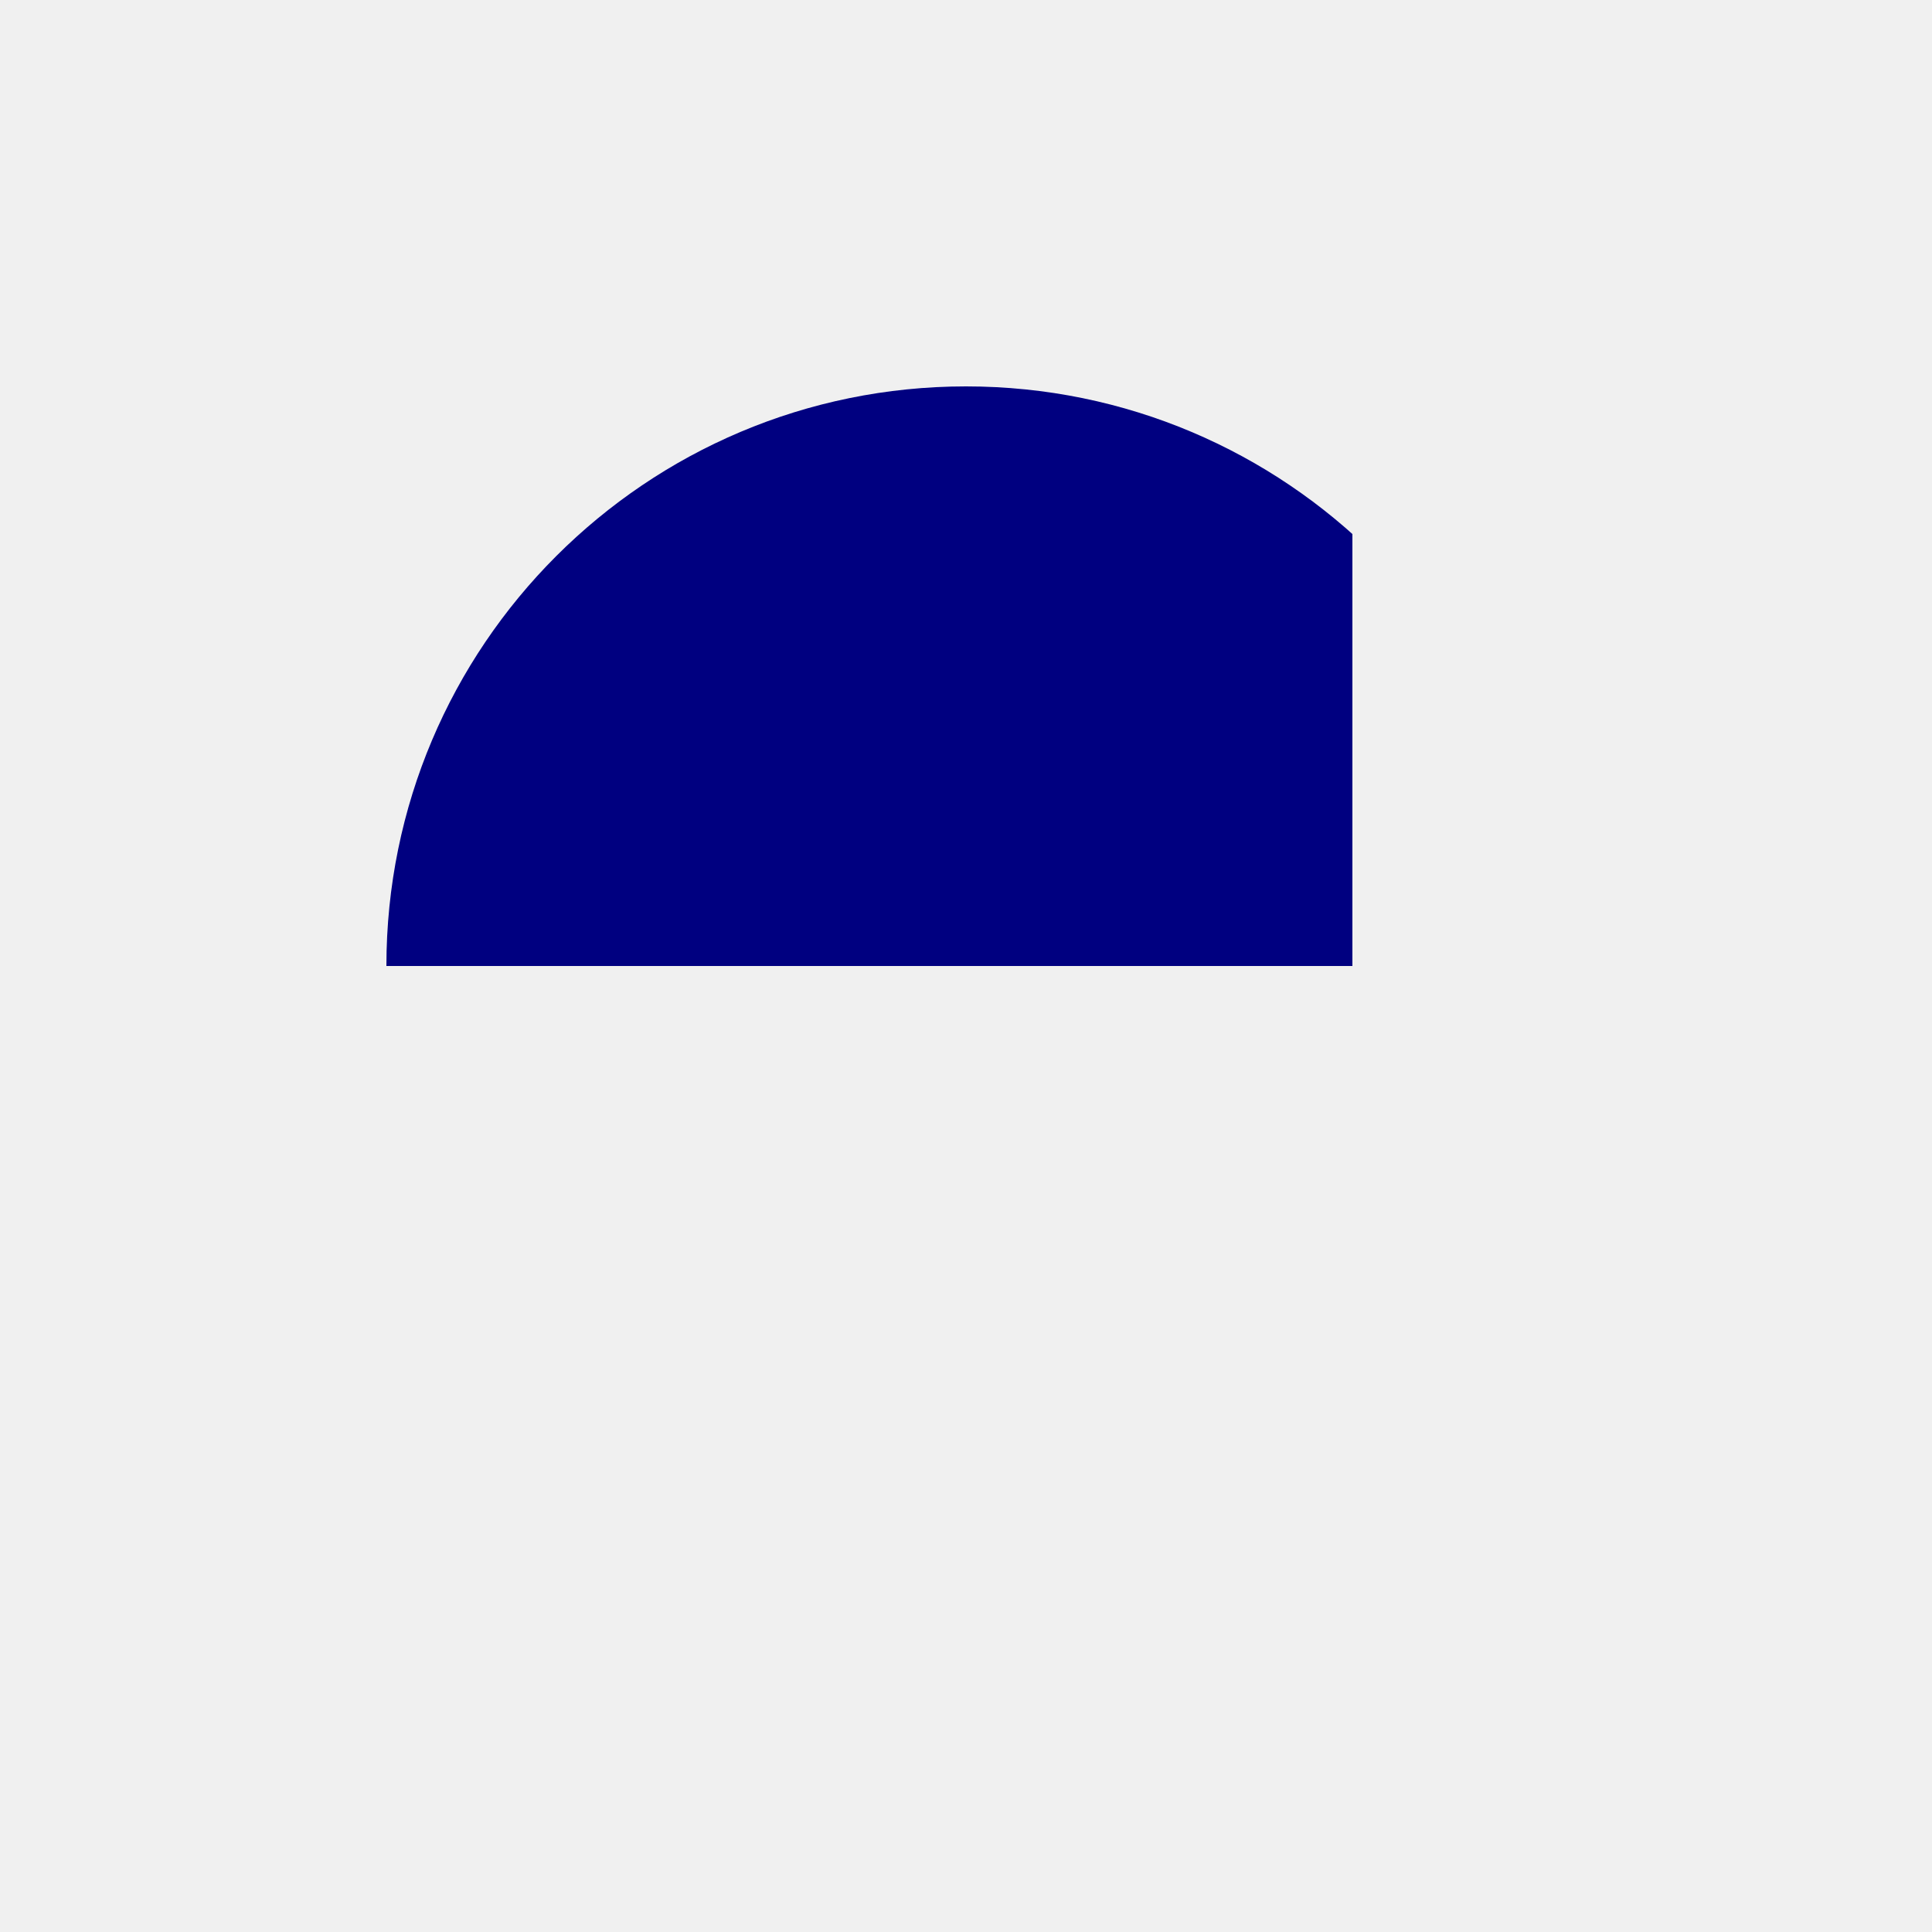
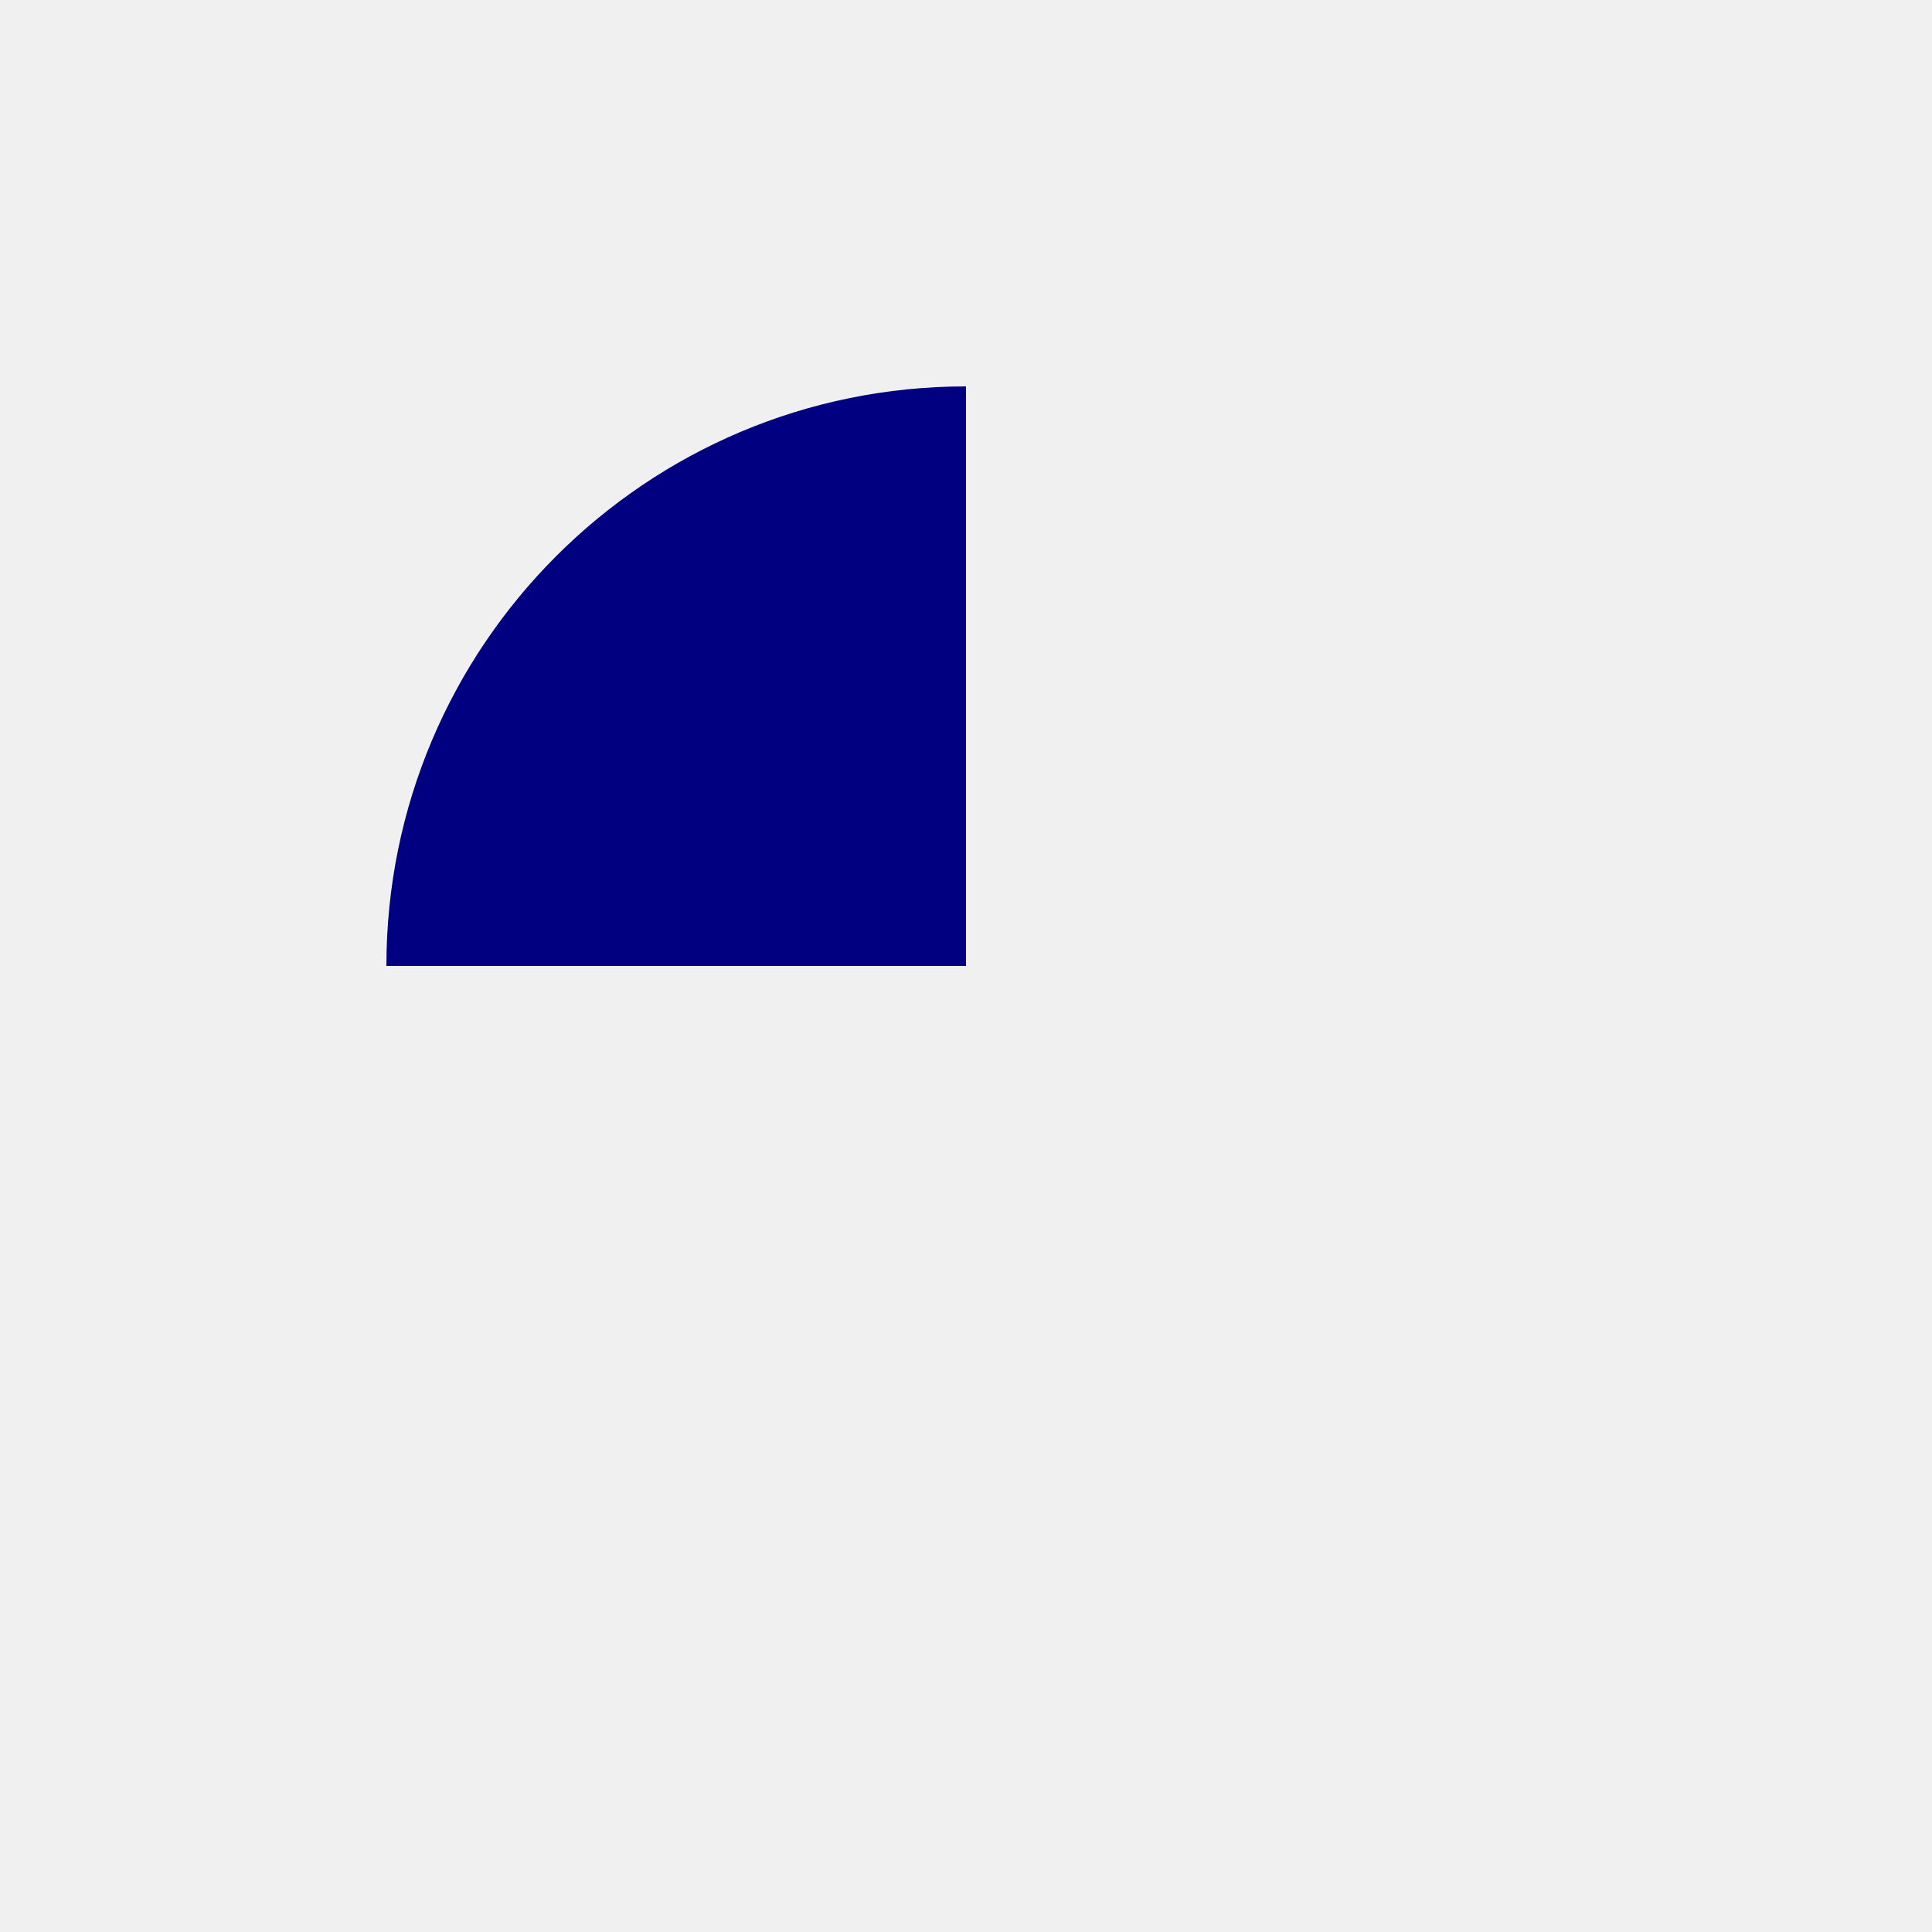
<svg xmlns="http://www.w3.org/2000/svg" id="demo" width="300" height="300" viewBox="0 0 100 100">
  <defs>
    <mask id="theMask">
-       <rect id="theSquare" x="0" y="0" width="70" height="50" fill="#fff" />
+       <rect class="theSquare" id="theSquare" x="0" y="0" width="50" height="50" fill="#fff" />
    </mask>
  </defs>
-   <circle r="30" fill="navy" cx="50" cy="50" mask="url(#theMask)" />
+   <circle class="topCircle" r="30" fill="navy" cx="50" cy="50" mask="url(#theMask)" />
</svg>
